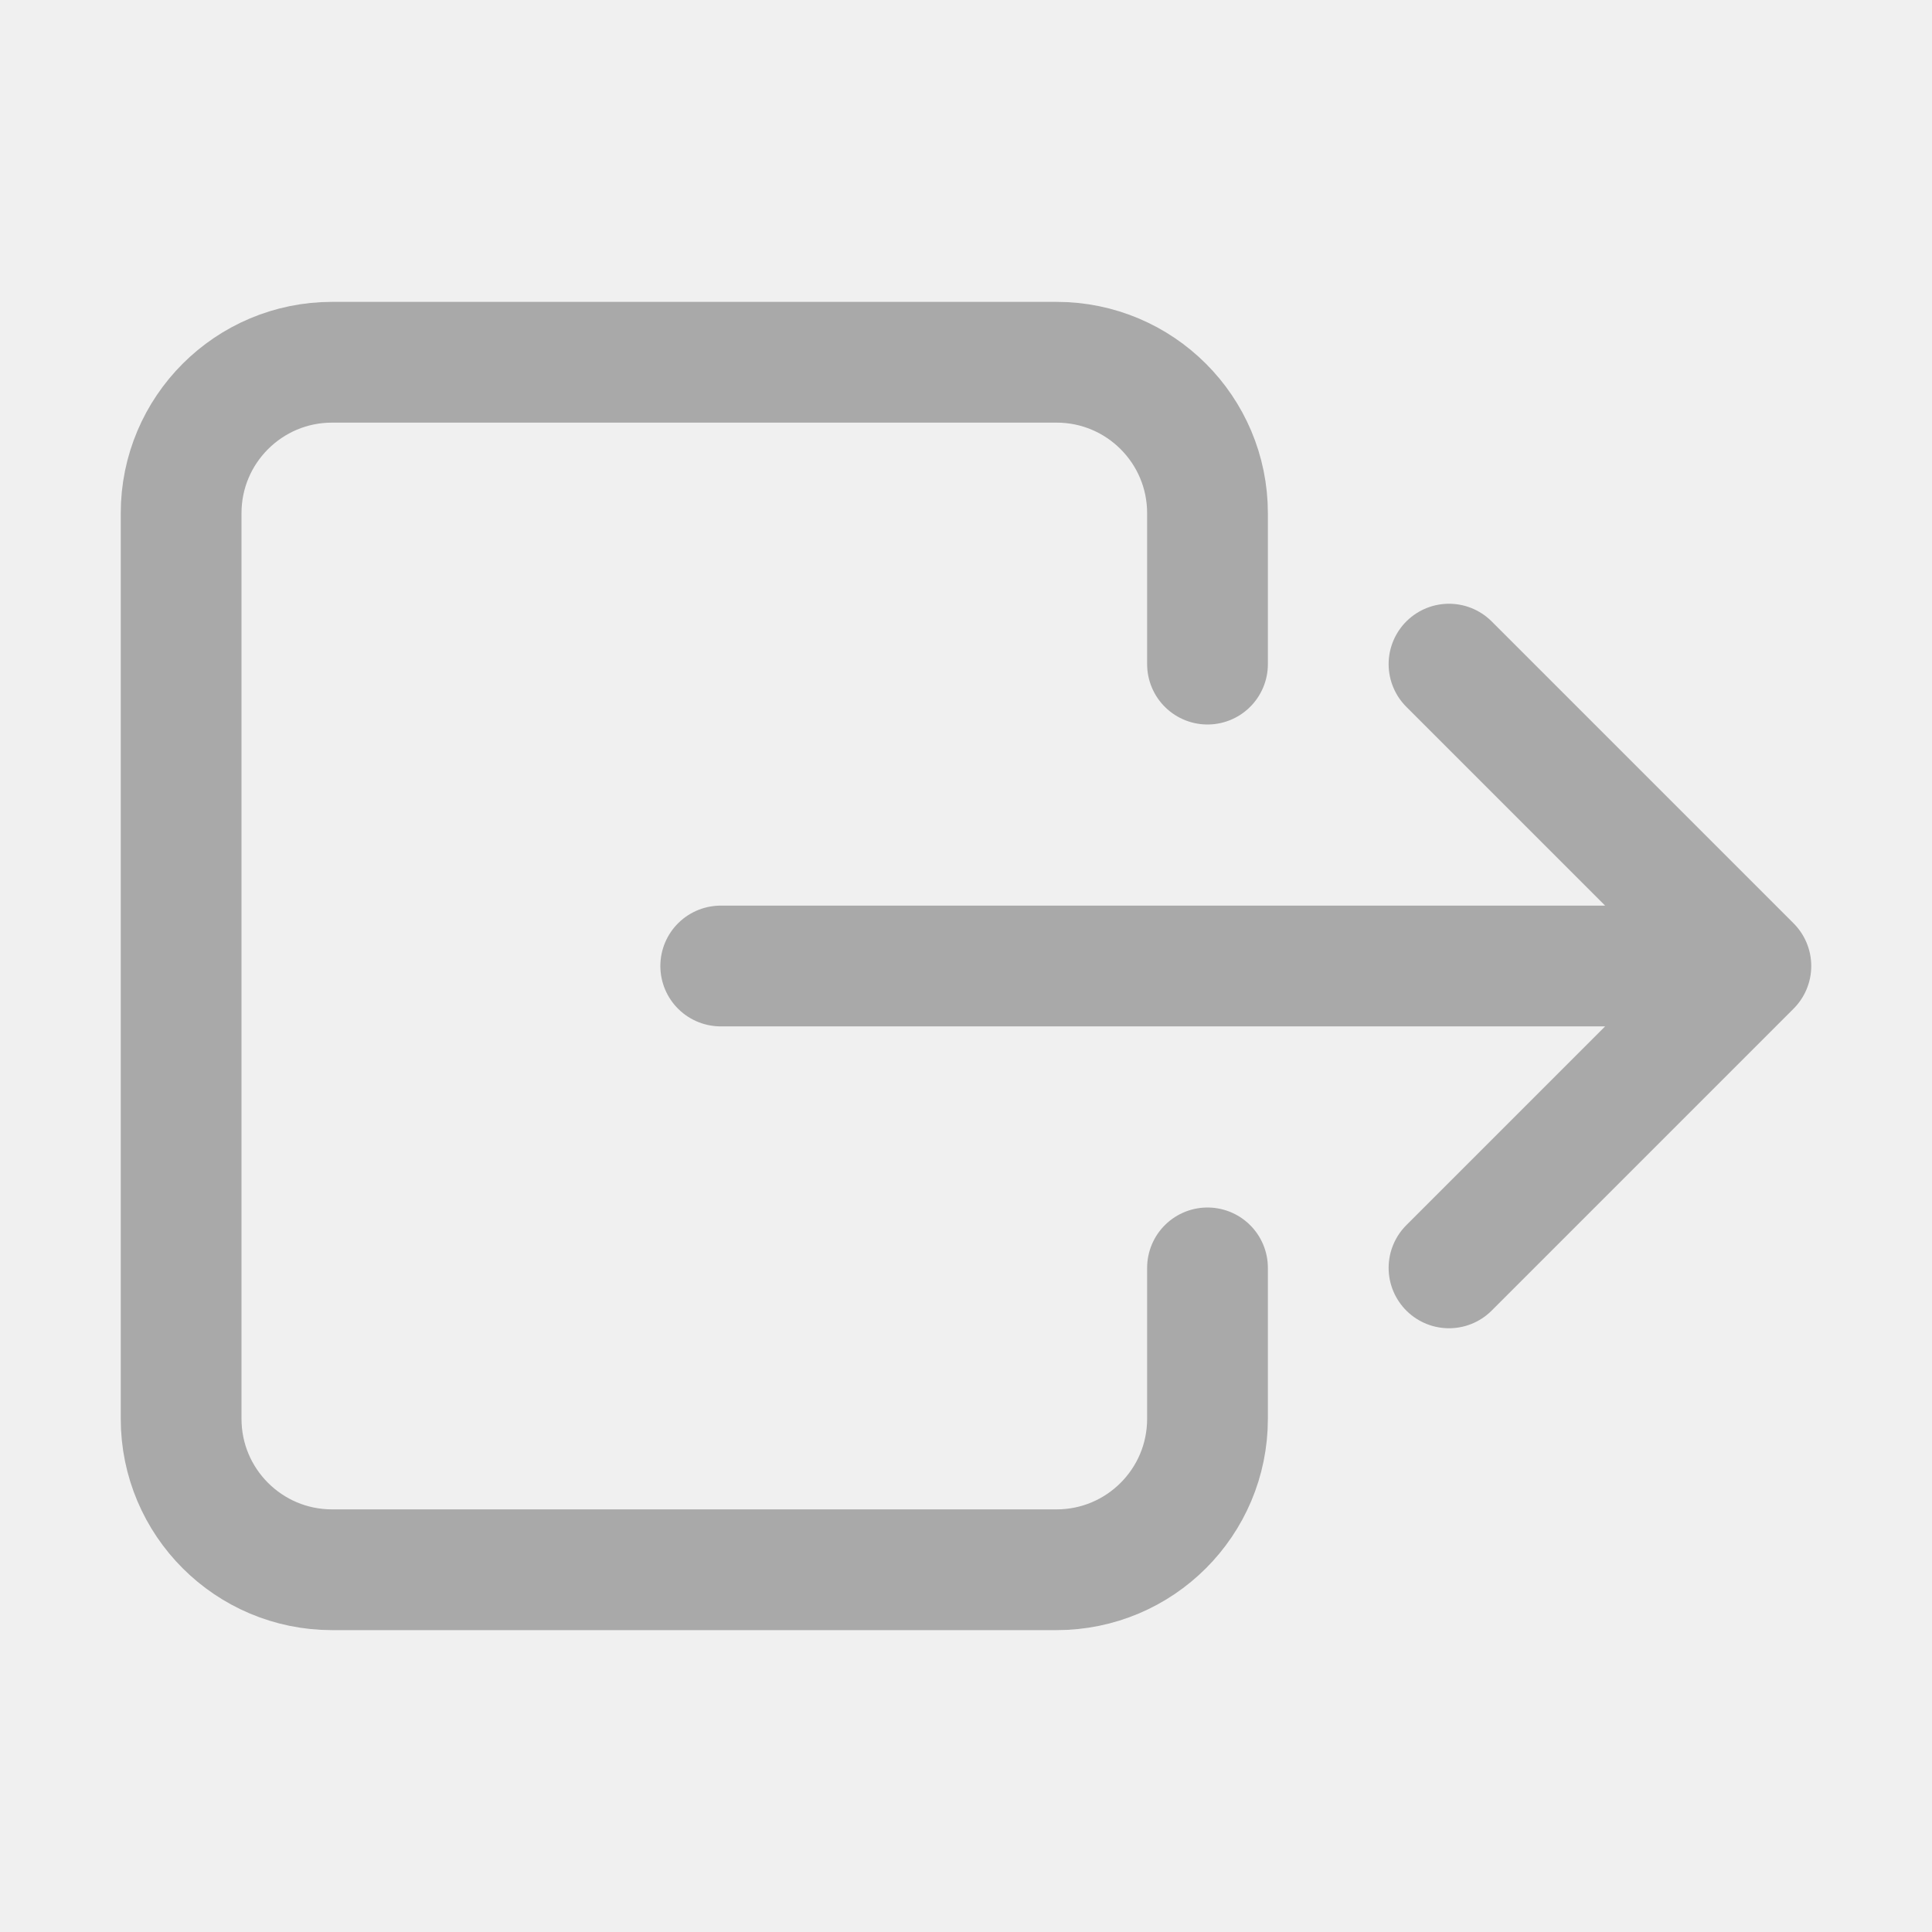
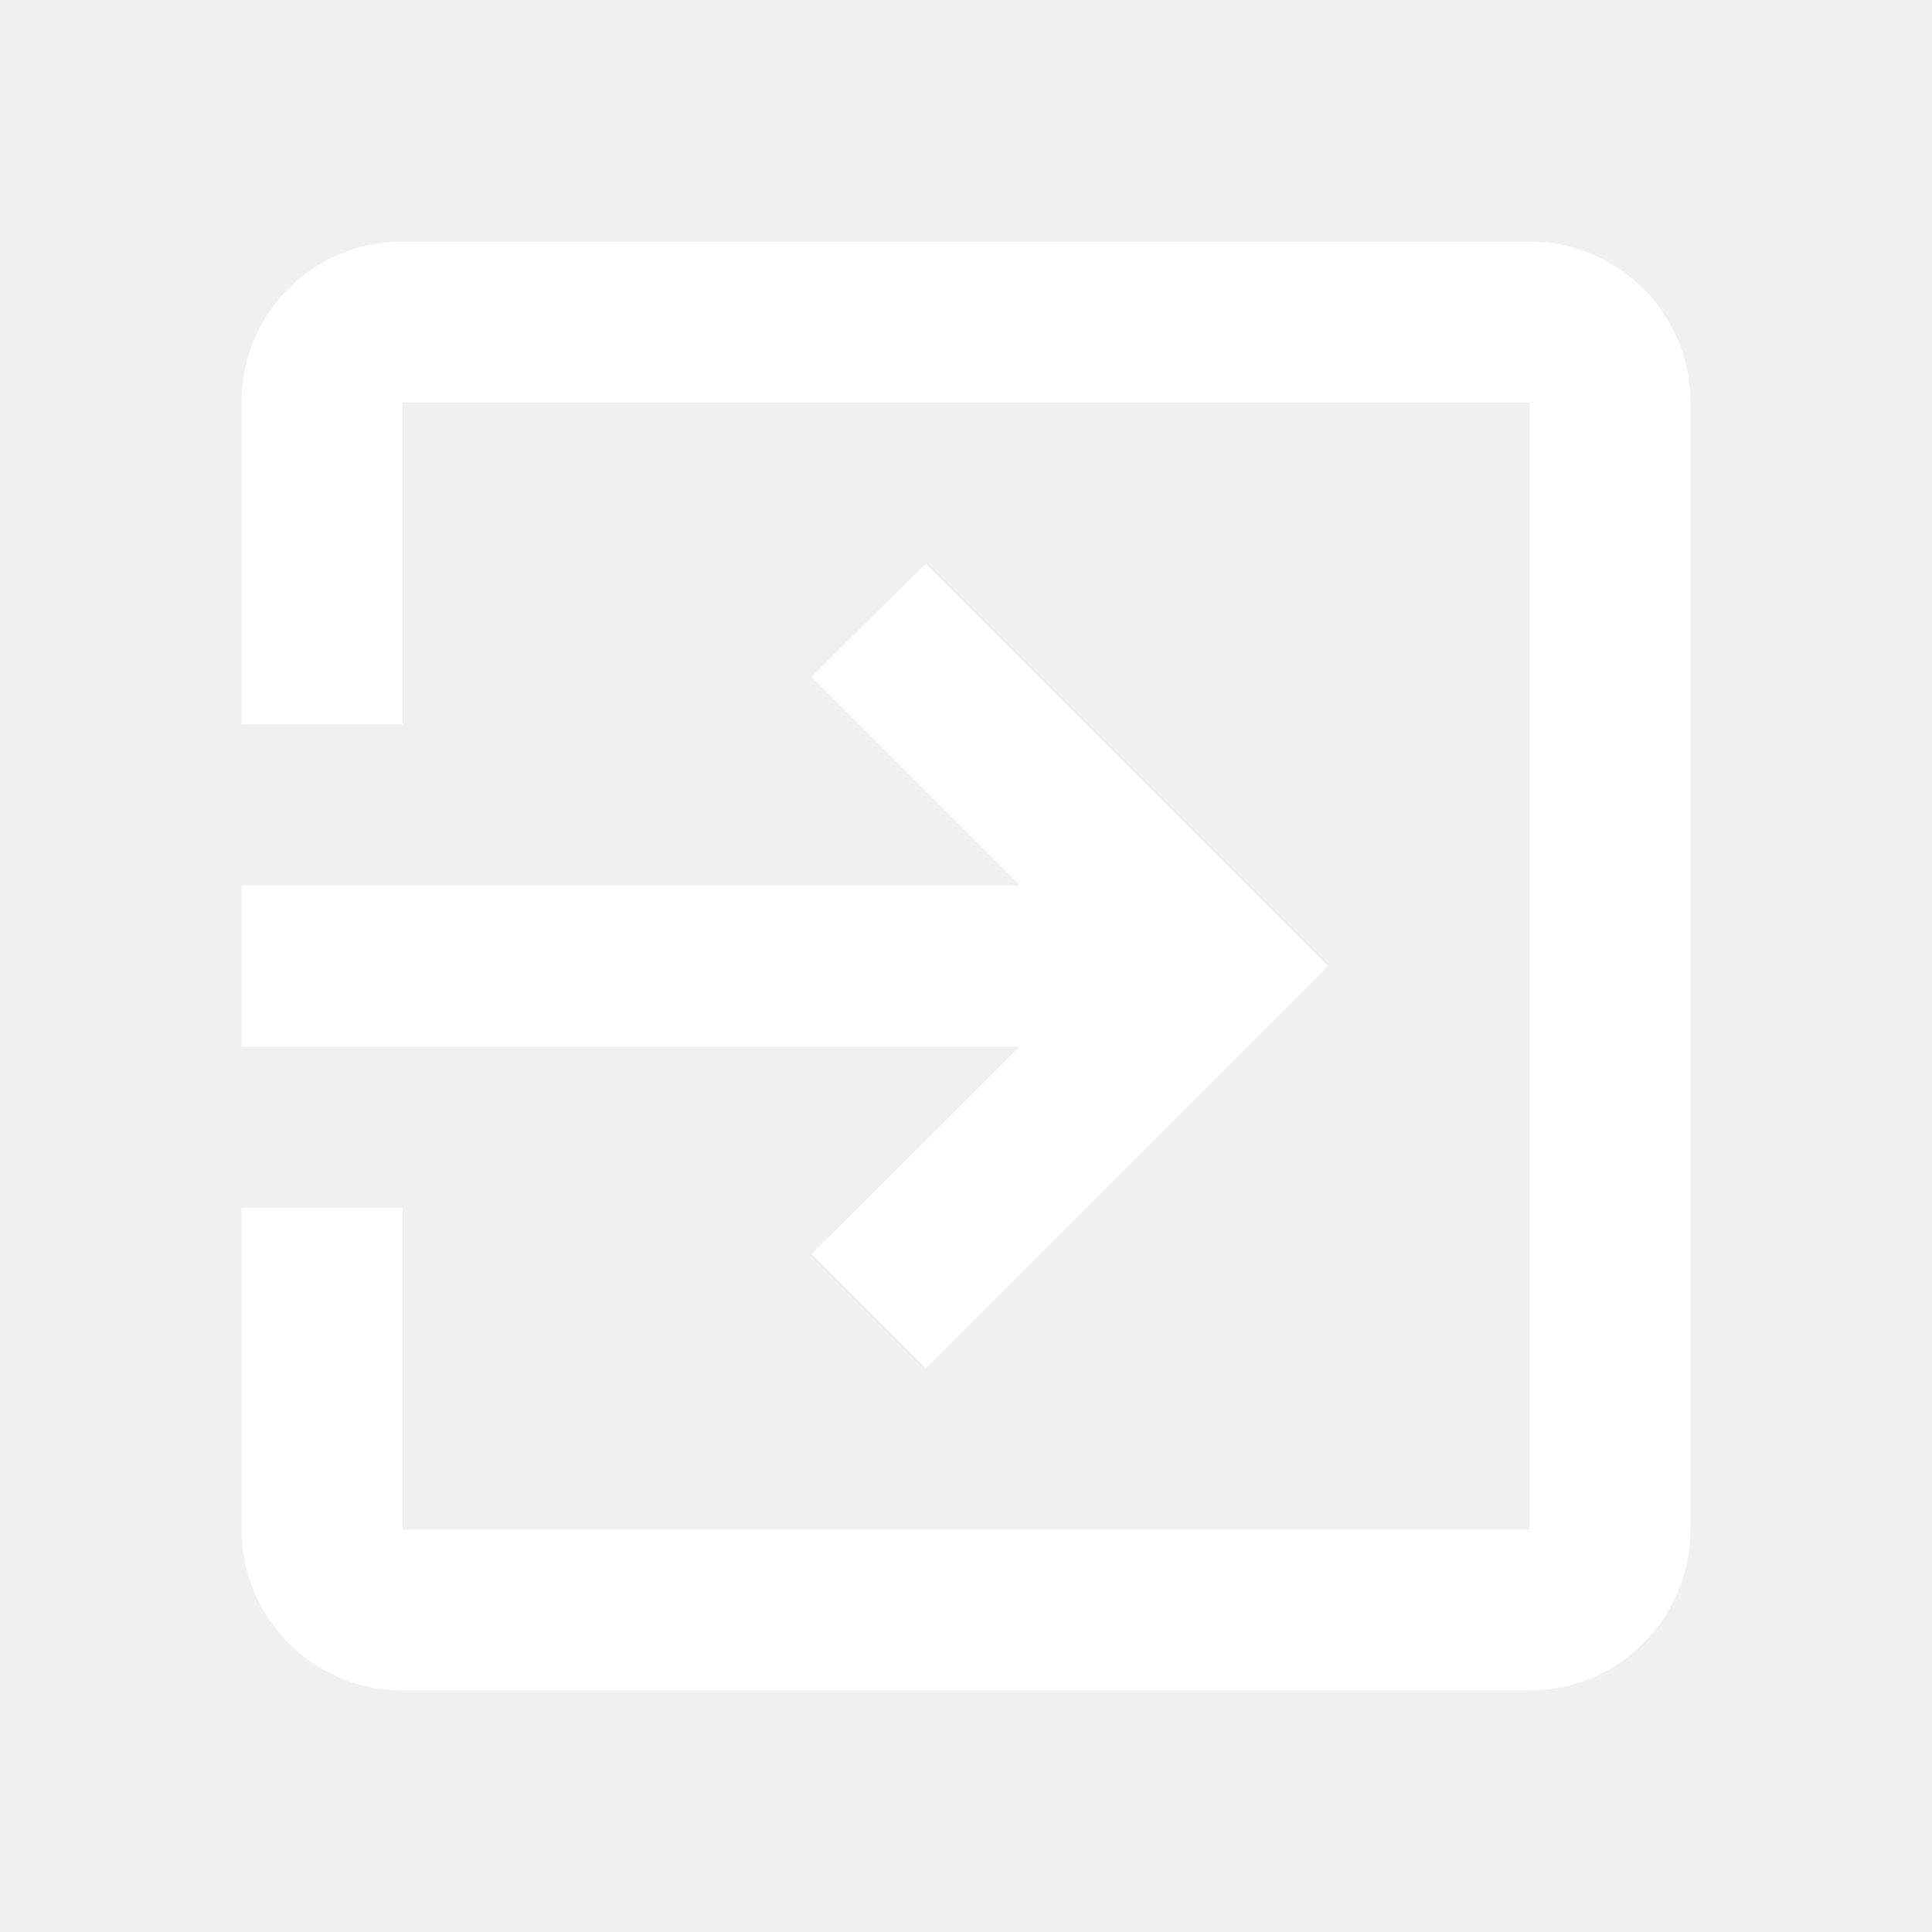
- <svg xmlns="http://www.w3.org/2000/svg" width="24" height="24" viewBox="0 0 512 512">
-   <path fill="none" stroke="darkgray" stroke-linecap="round" stroke-linejoin="round" stroke-width="32" d="M320 176v-40a40 40 0 0 0-40-40H88a40 40 0 0 0-40 40v240a40 40 0 0 0 40 40h192a40 40 0 0 0 40-40v-40m64-160l80 80l-80 80m-193-80h273" />
+ <svg xmlns="http://www.w3.org/2000/svg" version="1.1" width="24" height="24" viewBox="0 0 24 24">
+   <path fill="#ffffff" d="M19,3H5C3.89,3 3,3.89 3,5V9H5V5H19V19H5V15H3V19A2,2 0 0,0 5,21H19A2,2 0 0,0 21,19V5C21,3.89 20.1,3 19,3M10.08,15.58L11.5,17L16.5,12L11.5,7L10.08,8.41L12.67,11H3V13H12.67L10.08,15.58Z" />
</svg>
